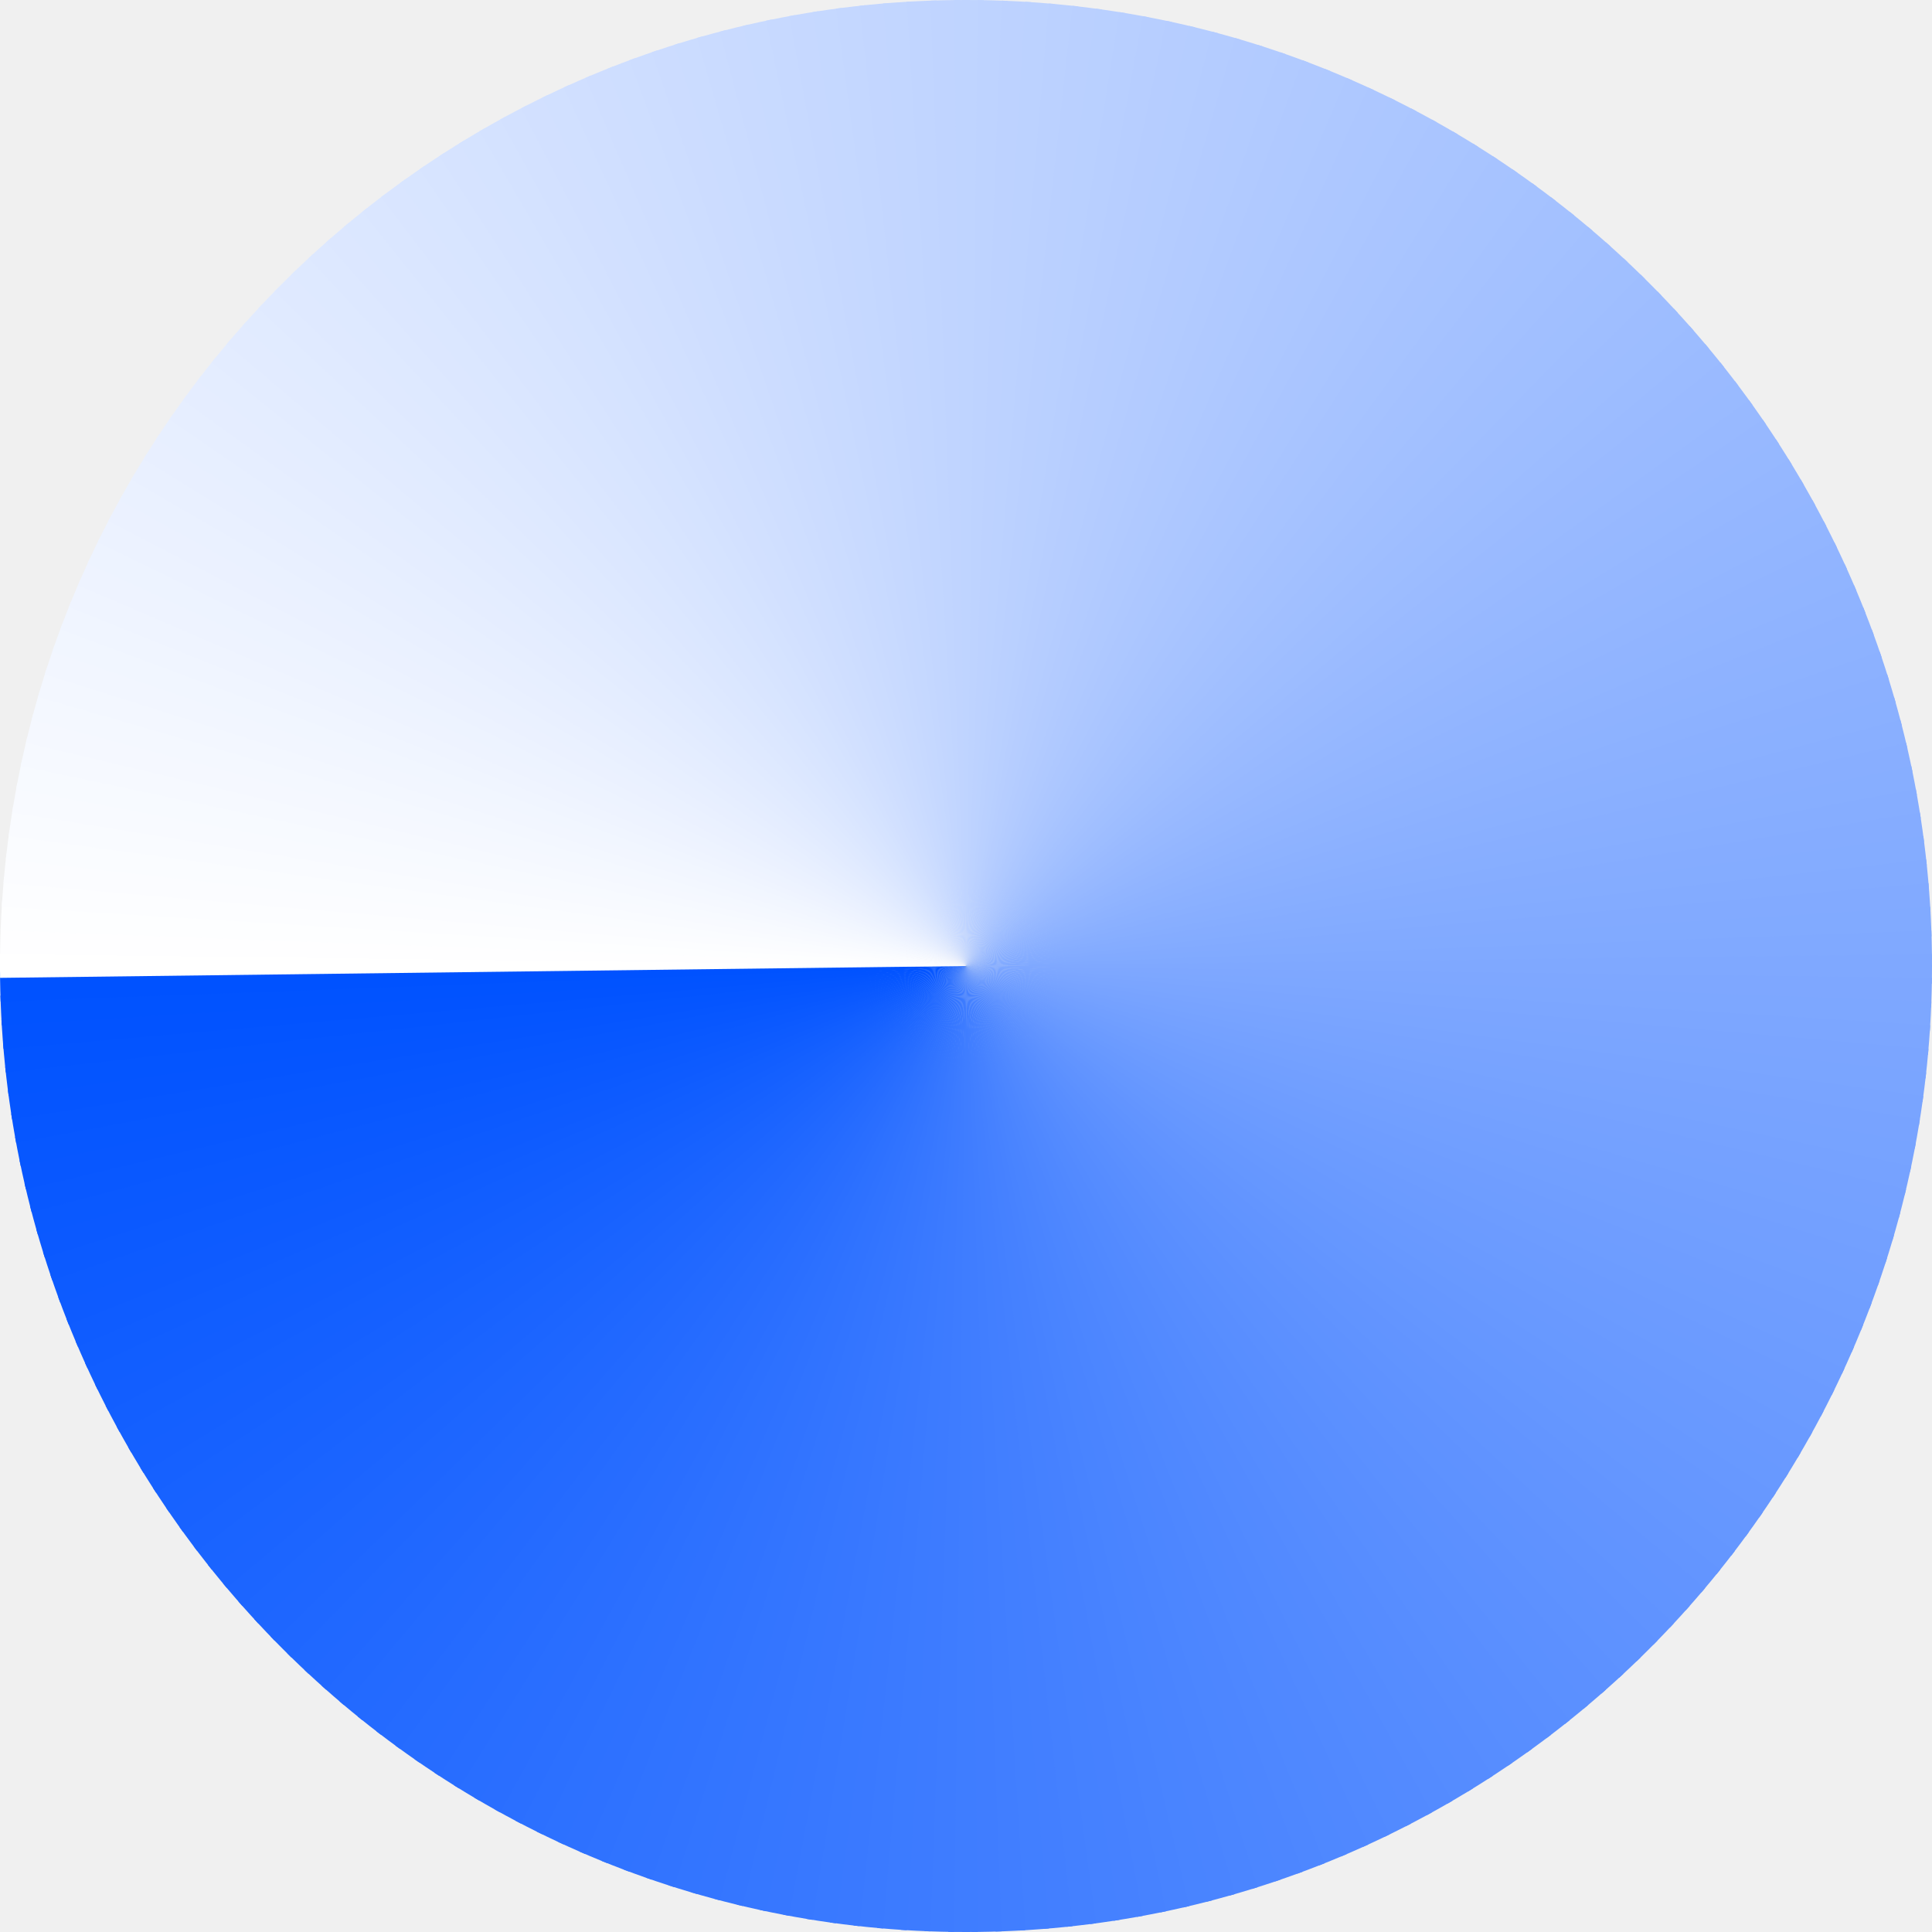
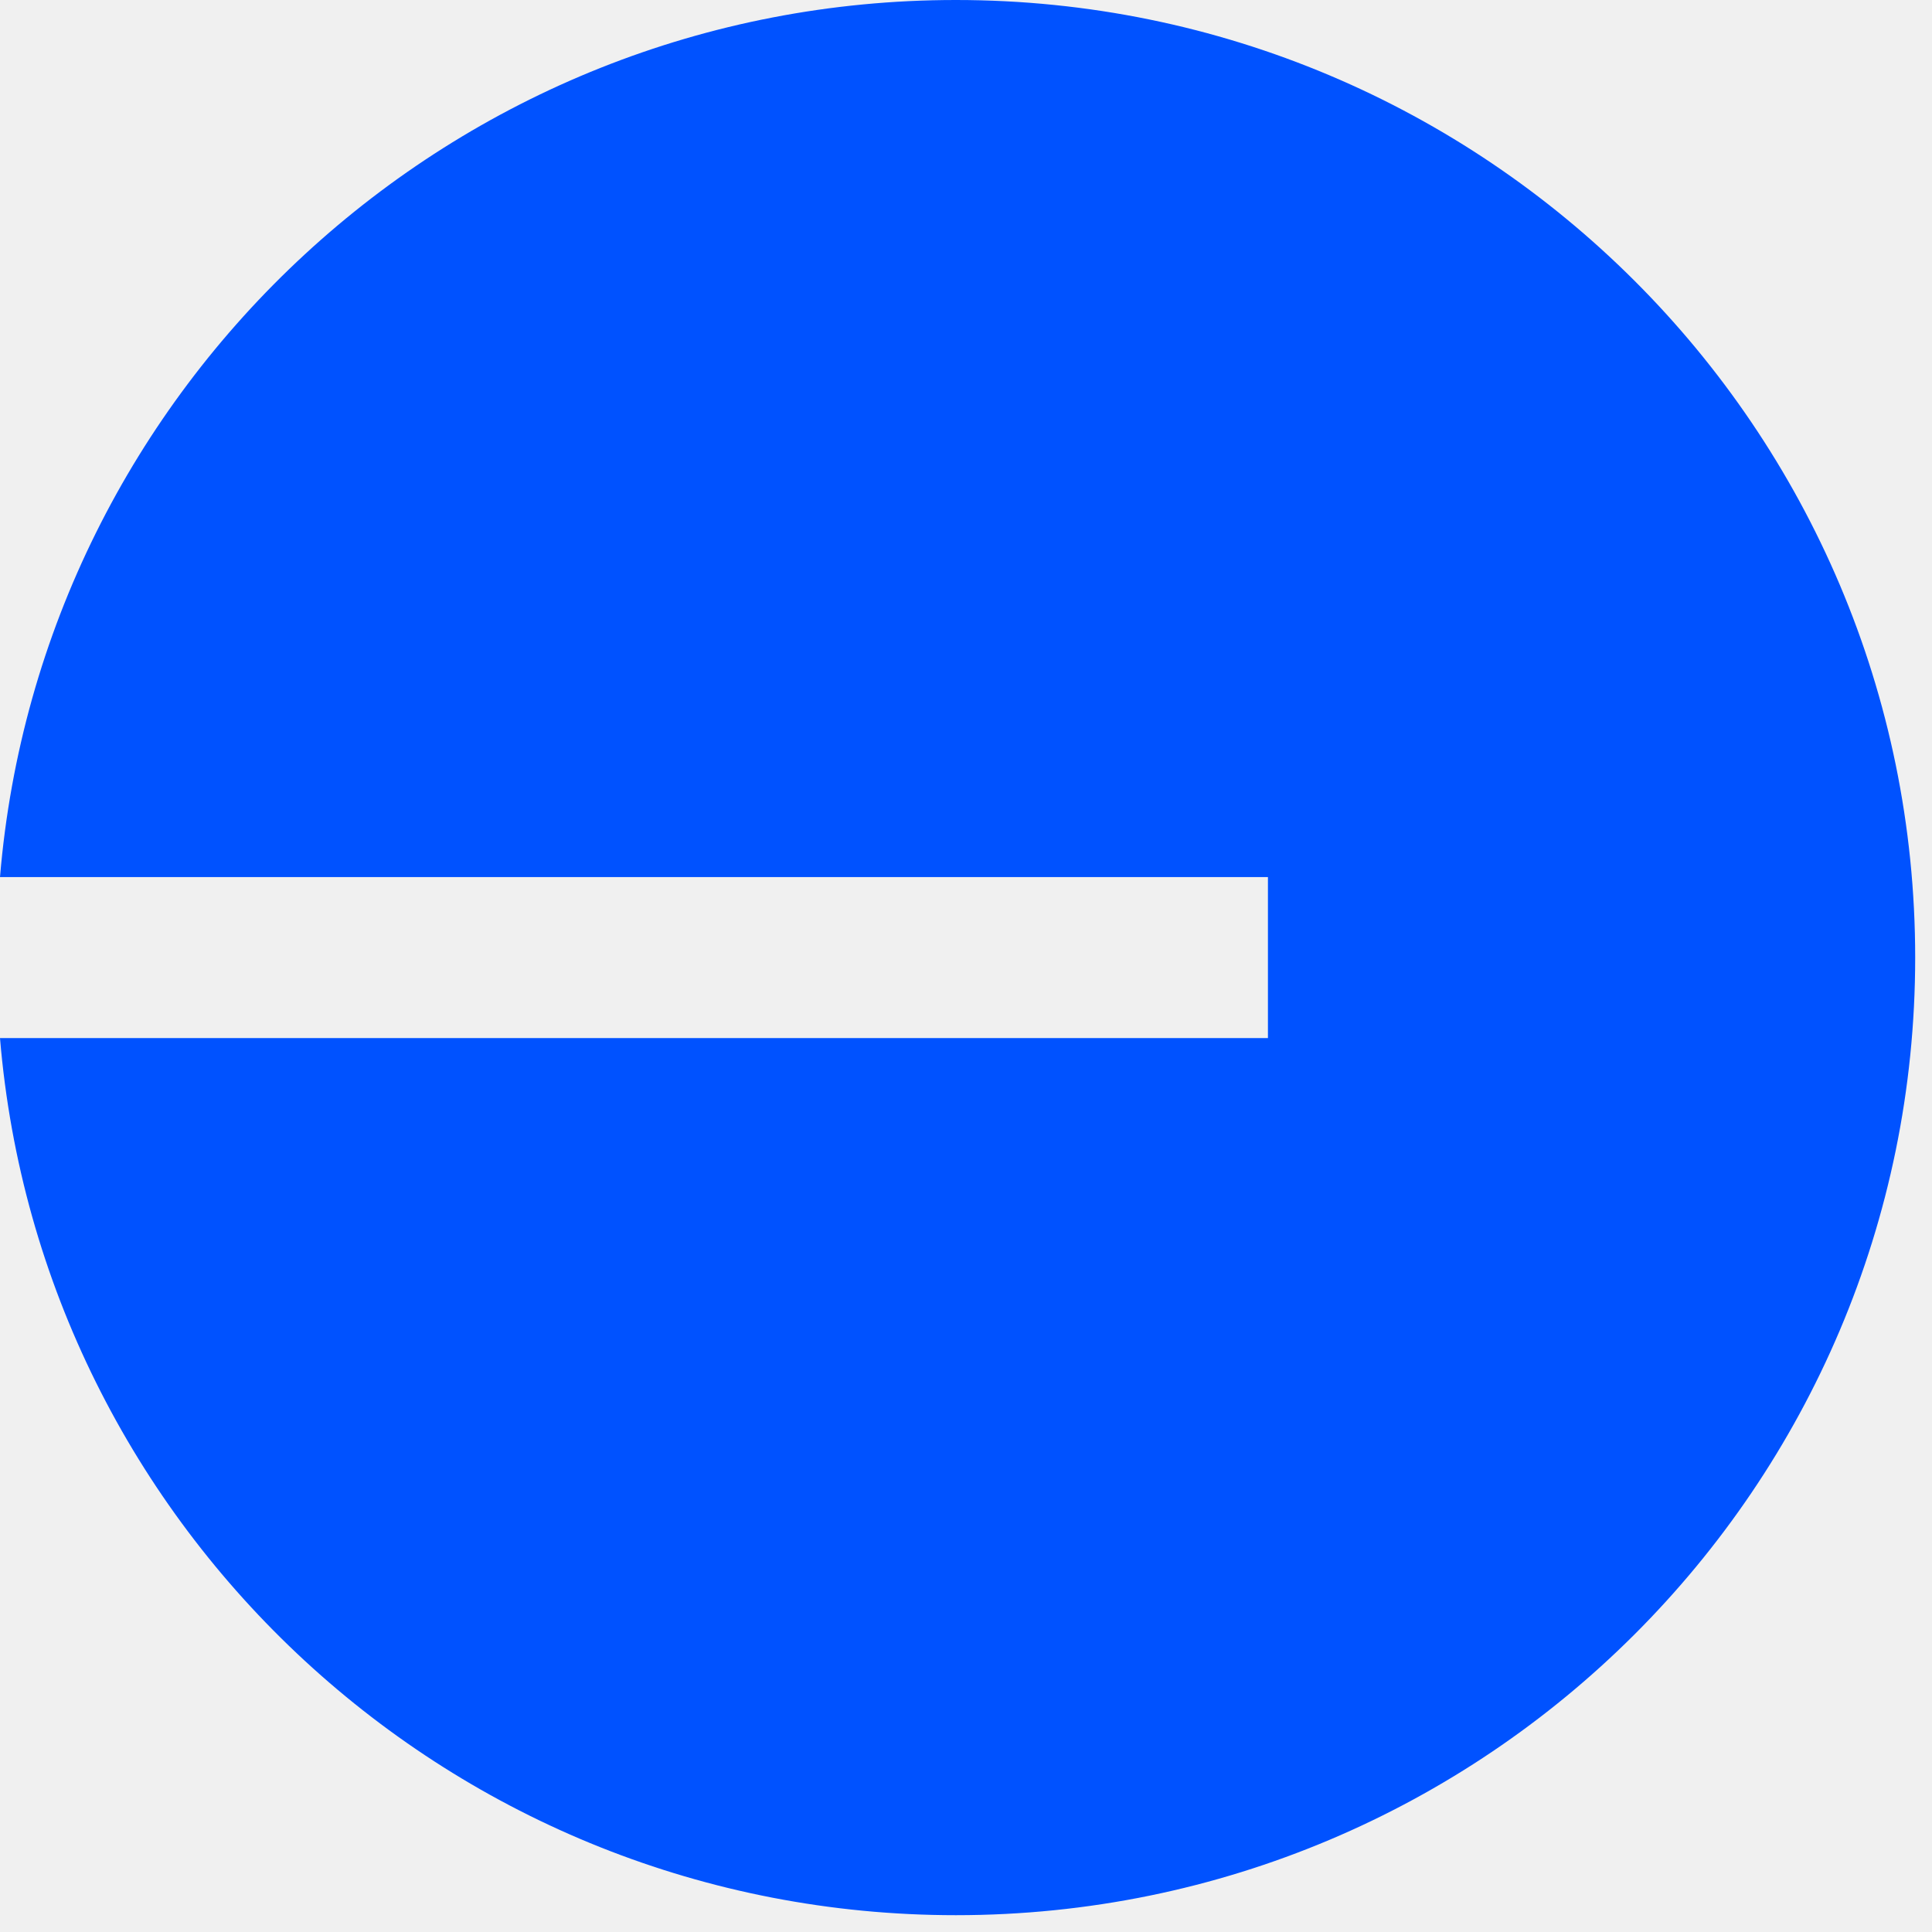
- <svg xmlns="http://www.w3.org/2000/svg" xmlns:xlink="http://www.w3.org/1999/xlink" version="1.1" id="Layer_1" x="0px" y="0px" viewBox="0 0 2500 2500" style="enable-background:new 0 0 2500 2500;" xml:space="preserve">
-   <style type="text/css">
- 	.st0{clip-path:url(#SVGID_00000165206057370772089280000013047202933105835397_);}
- 	.st1{fill-rule:evenodd;clip-rule:evenodd;fill:#FEFEFF;}
- 	.st2{fill-rule:evenodd;clip-rule:evenodd;fill:#FDFEFF;}
- 	.st3{fill-rule:evenodd;clip-rule:evenodd;fill:#FCFDFF;}
- 	.st4{fill-rule:evenodd;clip-rule:evenodd;fill:#FBFCFF;}
- 	.st5{fill-rule:evenodd;clip-rule:evenodd;fill:#FAFCFF;}
- 	.st6{fill-rule:evenodd;clip-rule:evenodd;fill:#F9FBFF;}
- 	.st7{fill-rule:evenodd;clip-rule:evenodd;fill:#F8FAFF;}
- 	.st8{fill-rule:evenodd;clip-rule:evenodd;fill:#F7FAFF;}
- 	.st9{fill-rule:evenodd;clip-rule:evenodd;fill:#F6F9FF;}
- 	.st10{fill-rule:evenodd;clip-rule:evenodd;fill:#F5F8FF;}
- 	.st11{fill-rule:evenodd;clip-rule:evenodd;fill:#F4F8FF;}
- 	.st12{fill-rule:evenodd;clip-rule:evenodd;fill:#F3F7FF;}
- 	.st13{fill-rule:evenodd;clip-rule:evenodd;fill:#F2F6FF;}
- 	.st14{fill-rule:evenodd;clip-rule:evenodd;fill:#F1F6FF;}
- 	.st15{fill-rule:evenodd;clip-rule:evenodd;fill:#F0F5FF;}
- 	.st16{fill-rule:evenodd;clip-rule:evenodd;fill:#EFF4FF;}
- 	.st17{fill-rule:evenodd;clip-rule:evenodd;fill:#EEF3FF;}
- 	.st18{fill-rule:evenodd;clip-rule:evenodd;fill:#EDF3FF;}
- 	.st19{fill-rule:evenodd;clip-rule:evenodd;fill:#ECF2FF;}
- 	.st20{fill-rule:evenodd;clip-rule:evenodd;fill:#EBF1FF;}
- 	.st21{fill-rule:evenodd;clip-rule:evenodd;fill:#EAF1FF;}
- 	.st22{fill-rule:evenodd;clip-rule:evenodd;fill:#E9F0FF;}
- 	.st23{fill-rule:evenodd;clip-rule:evenodd;fill:#E8EFFF;}
- 	.st24{fill-rule:evenodd;clip-rule:evenodd;fill:#E7EFFF;}
- 	.st25{fill-rule:evenodd;clip-rule:evenodd;fill:#E6EEFF;}
- 	.st26{fill-rule:evenodd;clip-rule:evenodd;fill:#E5EDFF;}
- 	.st27{fill-rule:evenodd;clip-rule:evenodd;fill:#E4EDFF;}
- 	.st28{fill-rule:evenodd;clip-rule:evenodd;fill:#E3ECFF;}
- 	.st29{fill-rule:evenodd;clip-rule:evenodd;fill:#E2EBFF;}
- 	.st30{fill-rule:evenodd;clip-rule:evenodd;fill:#E1EBFF;}
- 	.st31{fill-rule:evenodd;clip-rule:evenodd;fill:#E0EAFF;}
- 	.st32{fill-rule:evenodd;clip-rule:evenodd;fill:#DFE9FF;}
- 	.st33{fill-rule:evenodd;clip-rule:evenodd;fill:#DEE9FF;}
- 	.st34{fill-rule:evenodd;clip-rule:evenodd;fill:#DDE8FF;}
- 	.st35{fill-rule:evenodd;clip-rule:evenodd;fill:#DCE7FF;}
- 	.st36{fill-rule:evenodd;clip-rule:evenodd;fill:#DBE7FF;}
- 	.st37{fill-rule:evenodd;clip-rule:evenodd;fill:#DAE6FF;}
- 	.st38{fill-rule:evenodd;clip-rule:evenodd;fill:#D9E5FF;}
- 	.st39{fill-rule:evenodd;clip-rule:evenodd;fill:#D8E5FF;}
- 	.st40{fill-rule:evenodd;clip-rule:evenodd;fill:#D7E4FF;}
- 	.st41{fill-rule:evenodd;clip-rule:evenodd;fill:#D6E3FF;}
- 	.st42{fill-rule:evenodd;clip-rule:evenodd;fill:#D5E3FF;}
- 	.st43{fill-rule:evenodd;clip-rule:evenodd;fill:#D4E2FF;}
- 	.st44{fill-rule:evenodd;clip-rule:evenodd;fill:#D3E1FF;}
- 	.st45{fill-rule:evenodd;clip-rule:evenodd;fill:#D2E0FF;}
- 	.st46{fill-rule:evenodd;clip-rule:evenodd;fill:#D1E0FF;}
- 	.st47{fill-rule:evenodd;clip-rule:evenodd;fill:#D0DFFF;}
- 	.st48{fill-rule:evenodd;clip-rule:evenodd;fill:#CFDEFF;}
- 	.st49{fill-rule:evenodd;clip-rule:evenodd;fill:#CEDEFF;}
- 	.st50{fill-rule:evenodd;clip-rule:evenodd;fill:#CDDDFF;}
- 	.st51{fill-rule:evenodd;clip-rule:evenodd;fill:#CCDCFF;}
- 	.st52{fill-rule:evenodd;clip-rule:evenodd;fill:#CBDCFF;}
- 	.st53{fill-rule:evenodd;clip-rule:evenodd;fill:#CADBFF;}
- 	.st54{fill-rule:evenodd;clip-rule:evenodd;fill:#C9DAFF;}
- 	.st55{fill-rule:evenodd;clip-rule:evenodd;fill:#C8DAFF;}
- 	.st56{fill-rule:evenodd;clip-rule:evenodd;fill:#C7D9FF;}
- 	.st57{fill-rule:evenodd;clip-rule:evenodd;fill:#C6D8FF;}
- 	.st58{fill-rule:evenodd;clip-rule:evenodd;fill:#C5D8FF;}
- 	.st59{fill-rule:evenodd;clip-rule:evenodd;fill:#C4D7FF;}
- 	.st60{fill-rule:evenodd;clip-rule:evenodd;fill:#C3D6FF;}
- 	.st61{fill-rule:evenodd;clip-rule:evenodd;fill:#C2D6FF;}
- 	.st62{fill-rule:evenodd;clip-rule:evenodd;fill:#C1D5FF;}
- 	.st63{fill-rule:evenodd;clip-rule:evenodd;fill:#C0D4FF;}
- 	.st64{fill-rule:evenodd;clip-rule:evenodd;fill:#BFD4FF;}
- 	.st65{fill-rule:evenodd;clip-rule:evenodd;fill:#BED3FF;}
- 	.st66{fill-rule:evenodd;clip-rule:evenodd;fill:#BDD2FF;}
- 	.st67{fill-rule:evenodd;clip-rule:evenodd;fill:#BCD2FF;}
- 	.st68{fill-rule:evenodd;clip-rule:evenodd;fill:#BBD1FF;}
- 	.st69{fill-rule:evenodd;clip-rule:evenodd;fill:#BAD0FF;}
- 	.st70{fill-rule:evenodd;clip-rule:evenodd;fill:#B9D0FF;}
- 	.st71{fill-rule:evenodd;clip-rule:evenodd;fill:#B8CFFF;}
- 	.st72{fill-rule:evenodd;clip-rule:evenodd;fill:#B7CEFF;}
- 	.st73{fill-rule:evenodd;clip-rule:evenodd;fill:#B6CDFF;}
- 	.st74{fill-rule:evenodd;clip-rule:evenodd;fill:#B5CDFF;}
- 	.st75{fill-rule:evenodd;clip-rule:evenodd;fill:#B4CCFF;}
- 	.st76{fill-rule:evenodd;clip-rule:evenodd;fill:#B3CBFF;}
- 	.st77{fill-rule:evenodd;clip-rule:evenodd;fill:#B2CBFF;}
- 	.st78{fill-rule:evenodd;clip-rule:evenodd;fill:#B1CAFF;}
- 	.st79{fill-rule:evenodd;clip-rule:evenodd;fill:#B0C9FF;}
- 	.st80{fill-rule:evenodd;clip-rule:evenodd;fill:#AFC9FF;}
- 	.st81{fill-rule:evenodd;clip-rule:evenodd;fill:#AEC8FF;}
- 	.st82{fill-rule:evenodd;clip-rule:evenodd;fill:#ADC7FF;}
- 	.st83{fill-rule:evenodd;clip-rule:evenodd;fill:#ACC7FF;}
- 	.st84{fill-rule:evenodd;clip-rule:evenodd;fill:#ABC6FF;}
- 	.st85{fill-rule:evenodd;clip-rule:evenodd;fill:#AAC5FF;}
- 	.st86{fill-rule:evenodd;clip-rule:evenodd;fill:#A9C5FF;}
- 	.st87{fill-rule:evenodd;clip-rule:evenodd;fill:#A8C4FF;}
- 	.st88{fill-rule:evenodd;clip-rule:evenodd;fill:#A7C3FF;}
- 	.st89{fill-rule:evenodd;clip-rule:evenodd;fill:#A6C3FF;}
- 	.st90{fill-rule:evenodd;clip-rule:evenodd;fill:#A5C2FF;}
- 	.st91{fill-rule:evenodd;clip-rule:evenodd;fill:#A4C1FF;}
- 	.st92{fill-rule:evenodd;clip-rule:evenodd;fill:#A3C1FF;}
- 	.st93{fill-rule:evenodd;clip-rule:evenodd;fill:#A2C0FF;}
- 	.st94{fill-rule:evenodd;clip-rule:evenodd;fill:#A1BFFF;}
- 	.st95{fill-rule:evenodd;clip-rule:evenodd;fill:#A0BFFF;}
- 	.st96{fill-rule:evenodd;clip-rule:evenodd;fill:#9FBEFF;}
- 	.st97{fill-rule:evenodd;clip-rule:evenodd;fill:#9EBDFF;}
- 	.st98{fill-rule:evenodd;clip-rule:evenodd;fill:#9DBDFF;}
- 	.st99{fill-rule:evenodd;clip-rule:evenodd;fill:#9CBCFF;}
- 	.st100{fill-rule:evenodd;clip-rule:evenodd;fill:#9BBBFF;}
- 	.st101{fill-rule:evenodd;clip-rule:evenodd;fill:#9ABAFF;}
- 	.st102{fill-rule:evenodd;clip-rule:evenodd;fill:#99BAFF;}
- 	.st103{fill-rule:evenodd;clip-rule:evenodd;fill:#98B9FF;}
- 	.st104{fill-rule:evenodd;clip-rule:evenodd;fill:#97B8FF;}
- 	.st105{fill-rule:evenodd;clip-rule:evenodd;fill:#96B8FF;}
- 	.st106{fill-rule:evenodd;clip-rule:evenodd;fill:#95B7FF;}
- 	.st107{fill-rule:evenodd;clip-rule:evenodd;fill:#94B6FF;}
- 	.st108{fill-rule:evenodd;clip-rule:evenodd;fill:#93B6FF;}
- 	.st109{fill-rule:evenodd;clip-rule:evenodd;fill:#92B5FF;}
- 	.st110{fill-rule:evenodd;clip-rule:evenodd;fill:#91B4FF;}
- 	.st111{fill-rule:evenodd;clip-rule:evenodd;fill:#90B4FF;}
- 	.st112{fill-rule:evenodd;clip-rule:evenodd;fill:#8FB3FF;}
- 	.st113{fill-rule:evenodd;clip-rule:evenodd;fill:#8EB2FF;}
- 	.st114{fill-rule:evenodd;clip-rule:evenodd;fill:#8DB2FF;}
- 	.st115{fill-rule:evenodd;clip-rule:evenodd;fill:#8CB1FF;}
- 	.st116{fill-rule:evenodd;clip-rule:evenodd;fill:#8BB0FF;}
- 	.st117{fill-rule:evenodd;clip-rule:evenodd;fill:#8AB0FF;}
- 	.st118{fill-rule:evenodd;clip-rule:evenodd;fill:#89AFFF;}
- 	.st119{fill-rule:evenodd;clip-rule:evenodd;fill:#88AEFF;}
- 	.st120{fill-rule:evenodd;clip-rule:evenodd;fill:#87AEFF;}
- 	.st121{fill-rule:evenodd;clip-rule:evenodd;fill:#86ADFF;}
- 	.st122{fill-rule:evenodd;clip-rule:evenodd;fill:#85ACFF;}
- 	.st123{fill-rule:evenodd;clip-rule:evenodd;fill:#84ACFF;}
- 	.st124{fill-rule:evenodd;clip-rule:evenodd;fill:#83ABFF;}
- 	.st125{fill-rule:evenodd;clip-rule:evenodd;fill:#82AAFF;}
- 	.st126{fill-rule:evenodd;clip-rule:evenodd;fill:#81AAFF;}
- 	.st127{fill-rule:evenodd;clip-rule:evenodd;fill:#80A9FF;}
- 	.st128{fill-rule:evenodd;clip-rule:evenodd;fill:#7FA8FF;}
- 	.st129{fill-rule:evenodd;clip-rule:evenodd;fill:#7EA7FF;}
- 	.st130{fill-rule:evenodd;clip-rule:evenodd;fill:#7DA7FF;}
- 	.st131{fill-rule:evenodd;clip-rule:evenodd;fill:#7CA6FF;}
- 	.st132{fill-rule:evenodd;clip-rule:evenodd;fill:#7BA5FF;}
- 	.st133{fill-rule:evenodd;clip-rule:evenodd;fill:#7AA5FF;}
- 	.st134{fill-rule:evenodd;clip-rule:evenodd;fill:#79A4FF;}
- 	.st135{fill-rule:evenodd;clip-rule:evenodd;fill:#78A3FF;}
- 	.st136{fill-rule:evenodd;clip-rule:evenodd;fill:#77A3FF;}
- 	.st137{fill-rule:evenodd;clip-rule:evenodd;fill:#76A2FF;}
- 	.st138{fill-rule:evenodd;clip-rule:evenodd;fill:#75A1FF;}
- 	.st139{fill-rule:evenodd;clip-rule:evenodd;fill:#74A1FF;}
- 	.st140{fill-rule:evenodd;clip-rule:evenodd;fill:#73A0FF;}
- 	.st141{fill-rule:evenodd;clip-rule:evenodd;fill:#729FFF;}
- 	.st142{fill-rule:evenodd;clip-rule:evenodd;fill:#719FFF;}
- 	.st143{fill-rule:evenodd;clip-rule:evenodd;fill:#709EFF;}
- 	.st144{fill-rule:evenodd;clip-rule:evenodd;fill:#6F9DFF;}
- 	.st145{fill-rule:evenodd;clip-rule:evenodd;fill:#6E9DFF;}
- 	.st146{fill-rule:evenodd;clip-rule:evenodd;fill:#6D9CFF;}
- 	.st147{fill-rule:evenodd;clip-rule:evenodd;fill:#6C9BFF;}
- 	.st148{fill-rule:evenodd;clip-rule:evenodd;fill:#6B9BFF;}
- 	.st149{fill-rule:evenodd;clip-rule:evenodd;fill:#6A9AFF;}
- 	.st150{fill-rule:evenodd;clip-rule:evenodd;fill:#6999FF;}
- 	.st151{fill-rule:evenodd;clip-rule:evenodd;fill:#6899FF;}
- 	.st152{fill-rule:evenodd;clip-rule:evenodd;fill:#6798FF;}
- 	.st153{fill-rule:evenodd;clip-rule:evenodd;fill:#6697FF;}
- 	.st154{fill-rule:evenodd;clip-rule:evenodd;fill:#6597FF;}
- 	.st155{fill-rule:evenodd;clip-rule:evenodd;fill:#6496FF;}
- 	.st156{fill-rule:evenodd;clip-rule:evenodd;fill:#6395FF;}
- 	.st157{fill-rule:evenodd;clip-rule:evenodd;fill:#6294FF;}
- 	.st158{fill-rule:evenodd;clip-rule:evenodd;fill:#6194FF;}
- 	.st159{fill-rule:evenodd;clip-rule:evenodd;fill:#6093FF;}
- 	.st160{fill-rule:evenodd;clip-rule:evenodd;fill:#5F92FF;}
- 	.st161{fill-rule:evenodd;clip-rule:evenodd;fill:#5E92FF;}
- 	.st162{fill-rule:evenodd;clip-rule:evenodd;fill:#5D91FF;}
- 	.st163{fill-rule:evenodd;clip-rule:evenodd;fill:#5C90FF;}
- 	.st164{fill-rule:evenodd;clip-rule:evenodd;fill:#5B90FF;}
- 	.st165{fill-rule:evenodd;clip-rule:evenodd;fill:#5A8FFF;}
- 	.st166{fill-rule:evenodd;clip-rule:evenodd;fill:#598EFF;}
- 	.st167{fill-rule:evenodd;clip-rule:evenodd;fill:#588EFF;}
- 	.st168{fill-rule:evenodd;clip-rule:evenodd;fill:#578DFF;}
- 	.st169{fill-rule:evenodd;clip-rule:evenodd;fill:#568CFF;}
- 	.st170{fill-rule:evenodd;clip-rule:evenodd;fill:#558CFF;}
- 	.st171{fill-rule:evenodd;clip-rule:evenodd;fill:#548BFF;}
- 	.st172{fill-rule:evenodd;clip-rule:evenodd;fill:#538AFF;}
- 	.st173{fill-rule:evenodd;clip-rule:evenodd;fill:#528AFF;}
- 	.st174{fill-rule:evenodd;clip-rule:evenodd;fill:#5189FF;}
- 	.st175{fill-rule:evenodd;clip-rule:evenodd;fill:#5088FF;}
- 	.st176{fill-rule:evenodd;clip-rule:evenodd;fill:#4F88FF;}
- 	.st177{fill-rule:evenodd;clip-rule:evenodd;fill:#4E87FF;}
- 	.st178{fill-rule:evenodd;clip-rule:evenodd;fill:#4D86FF;}
- 	.st179{fill-rule:evenodd;clip-rule:evenodd;fill:#4C86FF;}
- 	.st180{fill-rule:evenodd;clip-rule:evenodd;fill:#4B85FF;}
- 	.st181{fill-rule:evenodd;clip-rule:evenodd;fill:#4A84FF;}
- 	.st182{fill-rule:evenodd;clip-rule:evenodd;fill:#4984FF;}
- 	.st183{fill-rule:evenodd;clip-rule:evenodd;fill:#4883FF;}
- 	.st184{fill-rule:evenodd;clip-rule:evenodd;fill:#4782FF;}
- 	.st185{fill-rule:evenodd;clip-rule:evenodd;fill:#4681FF;}
- 	.st186{fill-rule:evenodd;clip-rule:evenodd;fill:#4581FF;}
- 	.st187{fill-rule:evenodd;clip-rule:evenodd;fill:#4480FF;}
- 	.st188{fill-rule:evenodd;clip-rule:evenodd;fill:#437FFF;}
- 	.st189{fill-rule:evenodd;clip-rule:evenodd;fill:#427FFF;}
- 	.st190{fill-rule:evenodd;clip-rule:evenodd;fill:#417EFF;}
- 	.st191{fill-rule:evenodd;clip-rule:evenodd;fill:#407DFF;}
- 	.st192{fill-rule:evenodd;clip-rule:evenodd;fill:#3F7DFF;}
- 	.st193{fill-rule:evenodd;clip-rule:evenodd;fill:#3E7CFF;}
- 	.st194{fill-rule:evenodd;clip-rule:evenodd;fill:#3D7BFF;}
- 	.st195{fill-rule:evenodd;clip-rule:evenodd;fill:#3C7BFF;}
- 	.st196{fill-rule:evenodd;clip-rule:evenodd;fill:#3B7AFF;}
- 	.st197{fill-rule:evenodd;clip-rule:evenodd;fill:#3A79FF;}
- 	.st198{fill-rule:evenodd;clip-rule:evenodd;fill:#3979FF;}
- 	.st199{fill-rule:evenodd;clip-rule:evenodd;fill:#3878FF;}
- 	.st200{fill-rule:evenodd;clip-rule:evenodd;fill:#3777FF;}
- 	.st201{fill-rule:evenodd;clip-rule:evenodd;fill:#3677FF;}
- 	.st202{fill-rule:evenodd;clip-rule:evenodd;fill:#3576FF;}
- 	.st203{fill-rule:evenodd;clip-rule:evenodd;fill:#3475FF;}
- 	.st204{fill-rule:evenodd;clip-rule:evenodd;fill:#3375FF;}
- 	.st205{fill-rule:evenodd;clip-rule:evenodd;fill:#3274FF;}
- 	.st206{fill-rule:evenodd;clip-rule:evenodd;fill:#3173FF;}
- 	.st207{fill-rule:evenodd;clip-rule:evenodd;fill:#3073FF;}
- 	.st208{fill-rule:evenodd;clip-rule:evenodd;fill:#2F72FF;}
- 	.st209{fill-rule:evenodd;clip-rule:evenodd;fill:#2E71FF;}
- 	.st210{fill-rule:evenodd;clip-rule:evenodd;fill:#2D71FF;}
- 	.st211{fill-rule:evenodd;clip-rule:evenodd;fill:#2C70FF;}
- 	.st212{fill-rule:evenodd;clip-rule:evenodd;fill:#2B6FFF;}
- 	.st213{fill-rule:evenodd;clip-rule:evenodd;fill:#2A6EFF;}
- 	.st214{fill-rule:evenodd;clip-rule:evenodd;fill:#296EFF;}
- 	.st215{fill-rule:evenodd;clip-rule:evenodd;fill:#286DFF;}
- 	.st216{fill-rule:evenodd;clip-rule:evenodd;fill:#276CFF;}
- 	.st217{fill-rule:evenodd;clip-rule:evenodd;fill:#266CFF;}
- 	.st218{fill-rule:evenodd;clip-rule:evenodd;fill:#256BFF;}
- 	.st219{fill-rule:evenodd;clip-rule:evenodd;fill:#246AFF;}
- 	.st220{fill-rule:evenodd;clip-rule:evenodd;fill:#236AFF;}
- 	.st221{fill-rule:evenodd;clip-rule:evenodd;fill:#2269FF;}
- 	.st222{fill-rule:evenodd;clip-rule:evenodd;fill:#2168FF;}
- 	.st223{fill-rule:evenodd;clip-rule:evenodd;fill:#2068FF;}
- 	.st224{fill-rule:evenodd;clip-rule:evenodd;fill:#1F67FF;}
- 	.st225{fill-rule:evenodd;clip-rule:evenodd;fill:#1E66FF;}
- 	.st226{fill-rule:evenodd;clip-rule:evenodd;fill:#1D66FF;}
- 	.st227{fill-rule:evenodd;clip-rule:evenodd;fill:#1C65FF;}
- 	.st228{fill-rule:evenodd;clip-rule:evenodd;fill:#1B64FF;}
- 	.st229{fill-rule:evenodd;clip-rule:evenodd;fill:#1A64FF;}
- 	.st230{fill-rule:evenodd;clip-rule:evenodd;fill:#1963FF;}
- 	.st231{fill-rule:evenodd;clip-rule:evenodd;fill:#1862FF;}
- 	.st232{fill-rule:evenodd;clip-rule:evenodd;fill:#1762FF;}
- 	.st233{fill-rule:evenodd;clip-rule:evenodd;fill:#1661FF;}
- 	.st234{fill-rule:evenodd;clip-rule:evenodd;fill:#1560FF;}
- 	.st235{fill-rule:evenodd;clip-rule:evenodd;fill:#1460FF;}
- 	.st236{fill-rule:evenodd;clip-rule:evenodd;fill:#135FFF;}
- 	.st237{fill-rule:evenodd;clip-rule:evenodd;fill:#125EFF;}
- 	.st238{fill-rule:evenodd;clip-rule:evenodd;fill:#115EFF;}
- 	.st239{fill-rule:evenodd;clip-rule:evenodd;fill:#105DFF;}
- 	.st240{fill-rule:evenodd;clip-rule:evenodd;fill:#0F5CFF;}
- 	.st241{fill-rule:evenodd;clip-rule:evenodd;fill:#0E5BFF;}
- 	.st242{fill-rule:evenodd;clip-rule:evenodd;fill:#0D5BFF;}
- 	.st243{fill-rule:evenodd;clip-rule:evenodd;fill:#0C5AFF;}
- 	.st244{fill-rule:evenodd;clip-rule:evenodd;fill:#0B59FF;}
- 	.st245{fill-rule:evenodd;clip-rule:evenodd;fill:#0A59FF;}
- 	.st246{fill-rule:evenodd;clip-rule:evenodd;fill:#0958FF;}
- 	.st247{fill-rule:evenodd;clip-rule:evenodd;fill:#0857FF;}
- 	.st248{fill-rule:evenodd;clip-rule:evenodd;fill:#0757FF;}
- 	.st249{fill-rule:evenodd;clip-rule:evenodd;fill:#0656FF;}
- 	.st250{fill-rule:evenodd;clip-rule:evenodd;fill:#0555FF;}
- 	.st251{fill-rule:evenodd;clip-rule:evenodd;fill:#0455FF;}
- 	.st252{fill-rule:evenodd;clip-rule:evenodd;fill:#0354FF;}
- 	.st253{fill-rule:evenodd;clip-rule:evenodd;fill:#0253FF;}
- 	.st254{fill-rule:evenodd;clip-rule:evenodd;fill:#0153FF;}
- 	.st255{fill-rule:evenodd;clip-rule:evenodd;fill:#0052FF;}
- 	.st256{fill-rule:evenodd;clip-rule:evenodd;fill:#FFFFFF;}
- </style>
-   <g id="Layer_x0020_1">
-     <g>
-       <g>
-         <defs>
-           <path id="SVGID_1_" d="M1250,2500C559.6,2500,0,1940.4,0,1250C0,559.6,559.6,0,1250,0c690.4,0,1250,559.6,1250,1250      C2500,1940.4,1940.4,2500,1250,2500z" />
-         </defs>
-         <clipPath id="SVGID_00000137130877621503601290000017679510272143242652_">
-           <use xlink:href="#SVGID_1_" style="overflow:visible;" />
-         </clipPath>
-         <g style="clip-path:url(#SVGID_00000137130877621503601290000017679510272143242652_);">
-           <polygon class="st1" points="1250,1250 -518,1239.1 -516.4,1174.1     " />
-           <polygon id="_1" class="st2" points="1250,1250 -516.7,1184.9 -514,1130.7     " />
-           <polygon id="_2" class="st3" points="1250,1250 -514.6,1141.6 -510.6,1087.5     " />
-           <polygon id="_3" class="st4" points="1250,1250 -511.4,1098.3 -506.1,1044.3     " />
-           <polygon id="_4" class="st5" points="1250,1250 -507.1,1055.1 -500.5,1001.3     " />
-           <polygon id="_5" class="st6" points="1250,1250 -501.8,1012.1 -493.9,958.4     " />
-           <polygon id="_6" class="st7" points="1250,1250 -495.4,969.1 -486.2,915.7     " />
-           <polygon id="_7" class="st8" points="1250,1250 -488,926.4 -477.5,873.2     " />
-           <polygon id="_8" class="st9" points="1250,1250 -479.6,883.9 -467.7,830.9     " />
-           <polygon id="_9" class="st10" points="1250,1250 -470.1,841.5 -456.9,788.9     " />
-           <polygon id="_10" class="st11" points="1250,1250 -459.5,799.4 -445.1,747.1     " />
-           <polygon id="_11" class="st12" points="1250,1250 -448,757.6 -432.2,705.7     " />
-           <polygon id="_12" class="st13" points="1250,1250 -435.4,716.1 -418.3,664.6     " />
-           <polygon id="_13" class="st14" points="1250,1250 -421.8,674.9 -403.5,623.8     " />
-           <polygon id="_14" class="st15" points="1250,1250 -407.1,634 -387.6,583.4     " />
-           <polygon id="_15" class="st16" points="1250,1250 -391.5,593.5 -370.8,543.4     " />
-           <polygon id="_16" class="st17" points="1250,1250 -374.9,553.4 -352.9,503.9     " />
-           <polygon id="_17" class="st18" points="1250,1250 -357.3,513.8 -334.1,464.8     " />
-           <polygon id="_18" class="st19" points="1250,1250 -338.8,474.6 -314.4,426.1     " />
-           <polygon id="_19" class="st20" points="1250,1250 -319.3,435.8 -293.7,388     " />
-           <polygon id="_20" class="st21" points="1250,1250 -298.8,397.6 -272.1,350.3     " />
-           <polygon id="_21" class="st22" points="1250,1250 -277.4,359.8 -249.5,313.3     " />
-           <polygon id="_22" class="st23" points="1250,1250 -255.1,322.6 -226.1,276.7     " />
-           <polygon id="_23" class="st24" points="1250,1250 -231.9,285.9 -201.7,240.8     " />
-           <polygon id="_24" class="st25" points="1250,1250 -207.8,249.8 -176.6,205.5     " />
-           <polygon id="_25" class="st26" points="1250,1250 -182.8,214.4 -150.5,170.8     " />
-           <polygon id="_26" class="st27" points="1250,1250 -157,179.5 -123.6,136.7     " />
-           <polygon id="_27" class="st28" points="1250,1250 -130.3,145.3 -95.9,103.4     " />
-           <polygon id="_28" class="st29" points="1250,1250 -102.7,111.8 -67.3,70.7     " />
-           <polygon id="_29" class="st30" points="1250,1250 -74.4,78.9 -38,38.7     " />
-           <polygon id="_30" class="st31" points="1250,1250 -45.3,46.8 -7.9,7.5     " />
-           <polygon id="_31" class="st32" points="1250,1250 -15.4,15.4 23,-23     " />
-           <polygon id="_32" class="st33" points="1250,1250 15.4,-15.4 54.6,-52.7     " />
-           <polygon id="_33" class="st34" points="1250,1250 46.8,-45.3 87,-81.7     " />
-           <polygon id="_34" class="st35" points="1250,1250 78.9,-74.4 120,-109.8     " />
-           <polygon id="_35" class="st36" points="1250,1250 111.8,-102.7 153.7,-137.1     " />
-           <polygon id="_36" class="st37" points="1250,1250 145.3,-130.3 188.1,-163.6     " />
-           <polygon id="_37" class="st38" points="1250,1250 179.5,-157 223.1,-189.3     " />
-           <polygon id="_38" class="st39" points="1250,1250 214.4,-182.8 258.7,-214     " />
-           <polygon id="_39" class="st40" points="1250,1250 249.8,-207.8 294.9,-237.9     " />
-           <polygon id="_40" class="st41" points="1250,1250 285.9,-231.9 331.8,-260.9     " />
-           <polygon id="_41" class="st42" points="1250,1250 322.6,-255.1 369.1,-283     " />
-           <polygon id="_42" class="st43" points="1250,1250 359.8,-277.4 407,-304.1     " />
-           <polygon id="_43" class="st44" points="1250,1250 397.6,-298.8 445.4,-324.4     " />
-           <polygon id="_44" class="st45" points="1250,1250 435.8,-319.3 484.3,-343.6     " />
-           <polygon id="_45" class="st46" points="1250,1250 474.6,-338.8 523.6,-361.9     " />
-           <polygon id="_46" class="st47" points="1250,1250 513.8,-357.3 563.4,-379.3     " />
-           <polygon id="_47" class="st48" points="1250,1250 553.4,-374.9 603.6,-395.7     " />
-           <polygon id="_48" class="st49" points="1250,1250 593.5,-391.5 644.2,-411     " />
-           <polygon id="_49" class="st50" points="1250,1250 634,-407.1 685.1,-425.4     " />
-           <polygon id="_50" class="st51" points="1250,1250 674.9,-421.8 726.4,-438.7     " />
-           <polygon id="_51" class="st52" points="1250,1250 716.1,-435.4 768,-451.1     " />
-           <polygon id="_52" class="st53" points="1250,1250 757.6,-448 809.9,-462.4     " />
-           <polygon id="_53" class="st54" points="1250,1250 799.4,-459.5 852,-472.7     " />
-           <polygon id="_54" class="st55" points="1250,1250 841.5,-470.1 894.4,-481.9     " />
-           <polygon id="_55" class="st56" points="1250,1250 883.9,-479.6 937,-490.1     " />
-           <polygon id="_56" class="st57" points="1250,1250 926.4,-488 979.8,-497.3     " />
-           <polygon id="_57" class="st58" points="1250,1250 969.1,-495.4 1022.8,-503.4     " />
-           <polygon id="_58" class="st59" points="1250,1250 1012.1,-501.8 1065.9,-508.4     " />
-           <polygon id="_59" class="st60" points="1250,1250 1055.1,-507.1 1109.1,-512.4     " />
-           <polygon id="_60" class="st61" points="1250,1250 1098.3,-511.4 1152.4,-515.4     " />
-           <polygon id="_61" class="st62" points="1250,1250 1141.6,-514.6 1195.8,-517.2     " />
-           <polygon id="_62" class="st63" points="1250,1250 1184.9,-516.7 1239.1,-518     " />
-           <polygon id="_63" class="st64" points="1250,1250 1228.3,-517.8 1282.5,-517.8     " />
-           <polygon id="_64" class="st65" points="1250,1250 1271.7,-517.8 1325.9,-516.4     " />
-           <polygon id="_65" class="st66" points="1250,1250 1315.1,-516.7 1369.2,-514     " />
-           <polygon id="_66" class="st67" points="1250,1250 1358.4,-514.6 1412.5,-510.6     " />
-           <polygon id="_67" class="st68" points="1250,1250 1401.7,-511.4 1455.7,-506.1     " />
-           <polygon id="_68" class="st69" points="1250,1250 1444.8,-507.1 1498.7,-500.5     " />
-           <polygon id="_69" class="st70" points="1250,1250 1487.9,-501.8 1541.6,-493.9     " />
-           <polygon id="_70" class="st71" points="1250,1250 1530.8,-495.4 1584.3,-486.2     " />
-           <polygon id="_71" class="st72" points="1250,1250 1573.6,-488 1626.8,-477.5     " />
-           <polygon id="_72" class="st73" points="1250,1250 1616.1,-479.6 1669.1,-467.7     " />
-           <polygon id="_73" class="st74" points="1250,1250 1658.5,-470.1 1711.1,-456.9     " />
-           <polygon id="_74" class="st75" points="1250,1250 1700.6,-459.5 1752.8,-445.1     " />
-           <polygon id="_75" class="st76" points="1250,1250 1742.4,-448 1794.3,-432.2     " />
-           <polygon id="_76" class="st77" points="1250,1250 1783.9,-435.4 1835.4,-418.3     " />
-           <polygon id="_77" class="st78" points="1250,1250 1825.1,-421.8 1876.2,-403.5     " />
-           <polygon id="_78" class="st79" points="1250,1250 1866,-407.1 1916.6,-387.6     " />
-           <polygon id="_79" class="st80" points="1250,1250 1906.4,-391.5 1956.6,-370.8     " />
-           <polygon id="_80" class="st81" points="1250,1250 1946.5,-374.9 1996.1,-352.9     " />
-           <polygon id="_81" class="st82" points="1250,1250 1986.2,-357.3 2035.2,-334.1     " />
-           <polygon id="_82" class="st83" points="1250,1250 2025.4,-338.8 2073.9,-314.4     " />
-           <polygon id="_83" class="st84" points="1250,1250 2064.2,-319.3 2112,-293.7     " />
-           <polygon id="_84" class="st85" points="1250,1250 2102.4,-298.8 2149.7,-272.1     " />
-           <polygon id="_85" class="st86" points="1250,1250 2140.2,-277.4 2186.7,-249.5     " />
-           <polygon id="_86" class="st87" points="1250,1250 2177.4,-255.1 2223.2,-226.1     " />
-           <polygon id="_87" class="st88" points="1250,1250 2214.1,-231.9 2259.2,-201.7     " />
-           <polygon id="_88" class="st89" points="1250,1250 2250.2,-207.8 2294.5,-176.6     " />
-           <polygon id="_89" class="st90" points="1250,1250 2285.6,-182.8 2329.2,-150.5     " />
-           <polygon id="_90" class="st91" points="1250,1250 2320.5,-157 2363.2,-123.6     " />
-           <polygon id="_91" class="st92" points="1250,1250 2354.7,-130.3 2396.6,-95.9     " />
-           <polygon id="_92" class="st93" points="1250,1250 2388.2,-102.7 2429.3,-67.3     " />
-           <polygon id="_93" class="st94" points="1250,1250 2421.1,-74.4 2461.3,-38     " />
-           <polygon id="_94" class="st95" points="1250,1250 2453.2,-45.3 2492.5,-7.9     " />
-           <polygon id="_95" class="st96" points="1250,1250 2484.6,-15.4 2523,23     " />
-           <polygon id="_96" class="st97" points="1250,1250 2515.3,15.4 2552.7,54.6     " />
-           <polygon id="_97" class="st98" points="1250,1250 2545.3,46.8 2581.7,87     " />
-           <polygon id="_98" class="st99" points="1250,1250 2574.4,78.9 2609.8,120     " />
-           <polygon id="_99" class="st100" points="1250,1250 2602.7,111.8 2637.1,153.7     " />
-           <polygon id="_100" class="st101" points="1250,1250 2630.3,145.3 2663.6,188.1     " />
-           <polygon id="_101" class="st102" points="1250,1250 2657,179.5 2689.3,223.1     " />
-           <polygon id="_102" class="st103" points="1250,1250 2682.8,214.4 2714,258.7     " />
-           <polygon id="_103" class="st104" points="1250,1250 2707.8,249.8 2737.9,294.9     " />
-           <polygon id="_104" class="st105" points="1250,1250 2731.9,285.9 2760.9,331.8     " />
-           <polygon id="_105" class="st106" points="1250,1250 2755.1,322.6 2783,369.1     " />
-           <polygon id="_106" class="st107" points="1250,1250 2777.4,359.8 2804.1,407     " />
-           <polygon id="_107" class="st108" points="1250,1250 2798.8,397.6 2824.3,445.4     " />
-           <polygon id="_108" class="st109" points="1250,1250 2819.2,435.8 2843.6,484.3     " />
-           <polygon id="_109" class="st110" points="1250,1250 2838.8,474.6 2861.9,523.6     " />
-           <polygon id="_110" class="st111" points="1250,1250 2857.3,513.8 2879.3,563.4     " />
-           <polygon id="_111" class="st112" points="1250,1250 2874.9,553.4 2895.6,603.6     " />
-           <polygon id="_112" class="st113" points="1250,1250 2891.5,593.5 2911,644.2     " />
-           <polygon id="_113" class="st114" points="1250,1250 2907.1,634 2925.4,685.1     " />
-           <polygon id="_114" class="st115" points="1250,1250 2921.7,674.9 2938.7,726.4     " />
-           <polygon id="_115" class="st116" points="1250,1250 2935.3,716.1 2951.1,768     " />
-           <polygon id="_116" class="st117" points="1250,1250 2947.9,757.6 2962.4,809.9     " />
-           <polygon id="_117" class="st118" points="1250,1250 2959.5,799.4 2972.7,852     " />
-           <polygon id="_118" class="st119" points="1250,1250 2970.1,841.5 2981.9,894.4     " />
-           <polygon id="_119" class="st120" points="1250,1250 2979.5,883.9 2990.1,937     " />
-           <polygon id="_120" class="st121" points="1250,1250 2988,926.4 2997.3,979.8     " />
-           <polygon id="_121" class="st122" points="1250,1250 2995.4,969.1 3003.4,1022.8     " />
-           <polygon id="_122" class="st123" points="1250,1250 3001.8,1012.1 3008.4,1065.9     " />
-           <polygon id="_123" class="st124" points="1250,1250 3007.1,1055.1 3012.4,1109.1     " />
-           <polygon id="_124" class="st125" points="1250,1250 3011.4,1098.3 3015.4,1152.4     " />
-           <polygon id="_125" class="st126" points="1250,1250 3014.6,1141.6 3017.2,1195.8     " />
-           <polygon id="_126" class="st127" points="1250,1250 3016.7,1184.9 3018,1239.1     " />
-           <polygon id="_127" class="st128" points="1250,1250 3017.7,1228.3 3017.7,1282.5     " />
-           <polygon id="_128" class="st129" points="1250,1250 3017.7,1271.7 3016.4,1325.9     " />
-           <polygon id="_129" class="st130" points="1250,1250 3016.7,1315.1 3014,1369.2     " />
-           <polygon id="_130" class="st131" points="1250,1250 3014.6,1358.4 3010.6,1412.5     " />
-           <polygon id="_131" class="st132" points="1250,1250 3011.4,1401.7 3006.1,1455.7     " />
-           <polygon id="_132" class="st133" points="1250,1250 3007.1,1444.8 3000.5,1498.7     " />
-           <polygon id="_133" class="st134" points="1250,1250 3001.8,1487.9 2993.8,1541.6     " />
-           <polygon id="_134" class="st135" points="1250,1250 2995.4,1530.8 2986.2,1584.3     " />
-           <polygon id="_135" class="st136" points="1250,1250 2988,1573.6 2977.4,1626.8     " />
-           <polygon id="_136" class="st137" points="1250,1250 2979.5,1616.1 2967.7,1669.1     " />
-           <polygon id="_137" class="st138" points="1250,1250 2970.1,1658.5 2956.9,1711.1     " />
-           <polygon id="_138" class="st139" points="1250,1250 2959.5,1700.6 2945.1,1752.8     " />
-           <polygon id="_139" class="st140" points="1250,1250 2947.9,1742.4 2932.2,1794.3     " />
-           <polygon id="_140" class="st141" points="1250,1250 2935.3,1783.9 2918.3,1835.4     " />
-           <polygon id="_141" class="st142" points="1250,1250 2921.7,1825.1 2903.5,1876.2     " />
-           <polygon id="_142" class="st143" points="1250,1250 2907.1,1866 2887.6,1916.6     " />
-           <polygon id="_143" class="st144" points="1250,1250 2891.5,1906.4 2870.7,1956.6     " />
-           <polygon id="_144" class="st145" points="1250,1250 2874.9,1946.5 2852.9,1996.1     " />
-           <polygon id="_145" class="st146" points="1250,1250 2857.3,1986.2 2834.1,2035.2     " />
-           <polygon id="_146" class="st147" points="1250,1250 2838.8,2025.4 2814.4,2073.9     " />
-           <polygon id="_147" class="st148" points="1250,1250 2819.2,2064.2 2793.7,2112     " />
-           <polygon id="_148" class="st149" points="1250,1250 2798.8,2102.4 2772.1,2149.7     " />
-           <polygon id="_149" class="st150" points="1250,1250 2777.4,2140.2 2749.5,2186.7     " />
-           <polygon id="_150" class="st151" points="1250,1250 2755.1,2177.4 2726.1,2223.2     " />
-           <polygon id="_151" class="st152" points="1250,1250 2731.9,2214.1 2701.7,2259.2     " />
-           <polygon id="_152" class="st153" points="1250,1250 2707.8,2250.2 2676.6,2294.5     " />
-           <polygon id="_153" class="st154" points="1250,1250 2682.8,2285.6 2650.5,2329.2     " />
-           <polygon id="_154" class="st155" points="1250,1250 2657,2320.5 2623.6,2363.2     " />
-           <polygon id="_155" class="st156" points="1250,1250 2630.3,2354.7 2595.9,2396.6     " />
-           <polygon id="_156" class="st157" points="1250,1250 2602.7,2388.2 2567.3,2429.3     " />
-           <polygon id="_157" class="st158" points="1250,1250 2574.4,2421.1 2538,2461.3     " />
-           <polygon id="_158" class="st159" points="1250,1250 2545.3,2453.2 2507.9,2492.5     " />
-           <polygon id="_159" class="st160" points="1250,1250 2515.3,2484.6 2477,2523     " />
-           <polygon id="_160" class="st161" points="1250,1250 2484.6,2515.3 2445.4,2552.7     " />
-           <polygon id="_161" class="st162" points="1250,1250 2453.2,2545.3 2413,2581.7     " />
-           <polygon id="_162" class="st163" points="1250,1250 2421.1,2574.4 2380,2609.8     " />
-           <polygon id="_163" class="st164" points="1250,1250 2388.2,2602.7 2346.3,2637.1     " />
-           <polygon id="_164" class="st165" points="1250,1250 2354.7,2630.3 2311.9,2663.6     " />
-           <polygon id="_165" class="st166" points="1250,1250 2320.5,2657 2276.9,2689.3     " />
-           <polygon id="_166" class="st167" points="1250,1250 2285.6,2682.8 2241.3,2714     " />
-           <polygon id="_167" class="st168" points="1250,1250 2250.2,2707.8 2205,2737.9     " />
-           <polygon id="_168" class="st169" points="1250,1250 2214.1,2731.9 2168.2,2760.9     " />
-           <polygon id="_169" class="st170" points="1250,1250 2177.4,2755.1 2130.9,2783     " />
-           <polygon id="_170" class="st171" points="1250,1250 2140.2,2777.4 2093,2804.1     " />
-           <polygon id="_171" class="st172" points="1250,1250 2102.4,2798.8 2054.6,2824.3     " />
-           <polygon id="_172" class="st173" points="1250,1250 2064.2,2819.2 2015.7,2843.6     " />
-           <polygon id="_173" class="st174" points="1250,1250 2025.4,2838.8 1976.4,2861.9     " />
-           <polygon id="_174" class="st175" points="1250,1250 1986.2,2857.3 1936.6,2879.3     " />
-           <polygon id="_175" class="st176" points="1250,1250 1946.5,2874.9 1896.4,2895.6     " />
-           <polygon id="_176" class="st177" points="1250,1250 1906.4,2891.5 1855.8,2911     " />
-           <polygon id="_177" class="st178" points="1250,1250 1866,2907.1 1814.9,2925.4     " />
-           <polygon id="_178" class="st179" points="1250,1250 1825.1,2921.7 1773.6,2938.7     " />
-           <polygon id="_179" class="st180" points="1250,1250 1783.9,2935.3 1732,2951.1     " />
-           <polygon id="_180" class="st181" points="1250,1250 1742.4,2947.9 1690.1,2962.4     " />
-           <polygon id="_181" class="st182" points="1250,1250 1700.6,2959.5 1647.9,2972.7     " />
-           <polygon id="_182" class="st183" points="1250,1250 1658.5,2970.1 1605.6,2981.9     " />
-           <polygon id="_183" class="st184" points="1250,1250 1616.1,2979.5 1562.9,2990.1     " />
-           <polygon id="_184" class="st185" points="1250,1250 1573.6,2988 1520.2,2997.3     " />
-           <polygon id="_185" class="st186" points="1250,1250 1530.8,2995.4 1477.2,3003.4     " />
-           <polygon id="_186" class="st187" points="1250,1250 1487.9,3001.8 1434.1,3008.4     " />
-           <polygon id="_187" class="st188" points="1250,1250 1444.8,3007.1 1390.9,3012.4     " />
-           <polygon id="_188" class="st189" points="1250,1250 1401.7,3011.4 1347.6,3015.4     " />
-           <polygon id="_189" class="st190" points="1250,1250 1358.4,3014.6 1304.2,3017.2     " />
-           <polygon id="_190" class="st191" points="1250,1250 1315.1,3016.7 1260.8,3018     " />
-           <polygon id="_191" class="st192" points="1250,1250 1271.7,3017.7 1217.4,3017.7     " />
-           <polygon id="_192" class="st193" points="1250,1250 1228.3,3017.7 1174.1,3016.4     " />
-           <polygon id="_193" class="st194" points="1250,1250 1184.9,3016.7 1130.7,3014     " />
-           <polygon id="_194" class="st195" points="1250,1250 1141.6,3014.6 1087.5,3010.6     " />
-           <polygon id="_195" class="st196" points="1250,1250 1098.3,3011.4 1044.3,3006.1     " />
-           <polygon id="_196" class="st197" points="1250,1250 1055.1,3007.1 1001.3,3000.5     " />
-           <polygon id="_197" class="st198" points="1250,1250 1012.1,3001.8 958.4,2993.8     " />
-           <polygon id="_198" class="st199" points="1250,1250 969.1,2995.4 915.7,2986.2     " />
-           <polygon id="_199" class="st200" points="1250,1250 926.4,2988 873.2,2977.4     " />
-           <polygon id="_200" class="st201" points="1250,1250 883.9,2979.5 830.9,2967.7     " />
-           <polygon id="_201" class="st202" points="1250,1250 841.5,2970.1 788.9,2956.9     " />
-           <polygon id="_202" class="st203" points="1250,1250 799.4,2959.5 747.1,2945.1     " />
-           <polygon id="_203" class="st204" points="1250,1250 757.6,2947.9 705.7,2932.2     " />
-           <polygon id="_204" class="st205" points="1250,1250 716.1,2935.3 664.6,2918.3     " />
-           <polygon id="_205" class="st206" points="1250,1250 674.9,2921.7 623.8,2903.5     " />
-           <polygon id="_206" class="st207" points="1250,1250 634,2907.1 583.4,2887.6     " />
-           <polygon id="_207" class="st208" points="1250,1250 593.5,2891.5 543.4,2870.7     " />
-           <polygon id="_208" class="st209" points="1250,1250 553.4,2874.9 503.9,2852.9     " />
-           <polygon id="_209" class="st210" points="1250,1250 513.8,2857.3 464.8,2834.1     " />
-           <polygon id="_210" class="st211" points="1250,1250 474.6,2838.8 426.1,2814.4     " />
-           <polygon id="_211" class="st212" points="1250,1250 435.8,2819.2 388,2793.7     " />
-           <polygon id="_212" class="st213" points="1250,1250 397.6,2798.8 350.3,2772.1     " />
-           <polygon id="_213" class="st214" points="1250,1250 359.8,2777.4 313.3,2749.5     " />
-           <polygon id="_214" class="st215" points="1250,1250 322.6,2755.1 276.7,2726.1     " />
-           <polygon id="_215" class="st216" points="1250,1250 285.9,2731.9 240.8,2701.7     " />
-           <polygon id="_216" class="st217" points="1250,1250 249.8,2707.8 205.5,2676.6     " />
-           <polygon id="_217" class="st218" points="1250,1250 214.4,2682.8 170.8,2650.5     " />
-           <polygon id="_218" class="st219" points="1250,1250 179.5,2657 136.7,2623.6     " />
-           <polygon id="_219" class="st220" points="1250,1250 145.3,2630.3 103.4,2595.9     " />
-           <polygon id="_220" class="st221" points="1250,1250 111.8,2602.7 70.7,2567.3     " />
-           <polygon id="_221" class="st222" points="1250,1250 78.9,2574.4 38.7,2538     " />
-           <polygon id="_222" class="st223" points="1250,1250 46.8,2545.3 7.5,2507.9     " />
-           <polygon id="_223" class="st224" points="1250,1250 15.4,2515.3 -23,2477     " />
-           <polygon id="_224" class="st225" points="1250,1250 -15.4,2484.6 -52.7,2445.4     " />
-           <polygon id="_225" class="st226" points="1250,1250 -45.3,2453.2 -81.7,2413     " />
-           <polygon id="_226" class="st227" points="1250,1250 -74.4,2421.1 -109.8,2380     " />
-           <polygon id="_227" class="st228" points="1250,1250 -102.7,2388.2 -137.1,2346.3     " />
-           <polygon id="_228" class="st229" points="1250,1250 -130.3,2354.7 -163.6,2311.9     " />
-           <polygon id="_229" class="st230" points="1250,1250 -157,2320.5 -189.3,2276.9     " />
-           <polygon id="_230" class="st231" points="1250,1250 -182.8,2285.6 -214,2241.3     " />
-           <polygon id="_231" class="st232" points="1250,1250 -207.8,2250.2 -237.9,2205     " />
-           <polygon id="_232" class="st233" points="1250,1250 -231.9,2214.1 -260.9,2168.2     " />
-           <polygon id="_233" class="st234" points="1250,1250 -255.1,2177.4 -283,2130.9     " />
-           <polygon id="_234" class="st235" points="1250,1250 -277.4,2140.2 -304.1,2093     " />
-           <polygon id="_235" class="st236" points="1250,1250 -298.8,2102.4 -324.4,2054.6     " />
-           <polygon id="_236" class="st237" points="1250,1250 -319.3,2064.2 -343.6,2015.7     " />
-           <polygon id="_237" class="st238" points="1250,1250 -338.8,2025.4 -361.9,1976.4     " />
-           <polygon id="_238" class="st239" points="1250,1250 -357.3,1986.2 -379.3,1936.6     " />
-           <polygon id="_239" class="st240" points="1250,1250 -374.9,1946.5 -395.7,1896.4     " />
-           <polygon id="_240" class="st241" points="1250,1250 -391.5,1906.4 -411,1855.8     " />
-           <polygon id="_241" class="st242" points="1250,1250 -407.1,1866 -425.4,1814.9     " />
-           <polygon id="_242" class="st243" points="1250,1250 -421.8,1825.1 -438.7,1773.6     " />
-           <polygon id="_243" class="st244" points="1250,1250 -435.4,1783.9 -451.1,1732     " />
-           <polygon id="_244" class="st245" points="1250,1250 -448,1742.4 -462.4,1690.1     " />
-           <polygon id="_245" class="st246" points="1250,1250 -459.5,1700.6 -472.7,1647.9     " />
-           <polygon id="_246" class="st247" points="1250,1250 -470.1,1658.5 -481.9,1605.6     " />
-           <polygon id="_247" class="st248" points="1250,1250 -479.6,1616.1 -490.1,1562.9     " />
-           <polygon id="_248" class="st249" points="1250,1250 -488,1573.6 -497.3,1520.2     " />
-           <polygon id="_249" class="st250" points="1250,1250 -495.4,1530.8 -503.4,1477.2     " />
-           <polygon id="_250" class="st251" points="1250,1250 -501.8,1487.9 -508.4,1434.1     " />
-           <polygon id="_251" class="st252" points="1250,1250 -507.1,1444.8 -512.4,1390.9     " />
-           <polygon id="_252" class="st253" points="1250,1250 -511.4,1401.7 -515.4,1347.6     " />
-           <polygon id="_253" class="st254" points="1250,1250 -514.6,1358.4 -517.2,1304.2     " />
-           <polygon id="_254" class="st255" points="1250,1250 -516.7,1315.1 -518,1260.8     " />
-           <polygon id="_255" class="st256" points="1250,1250 -517.8,1271.7 -517.8,1228.3     " />
-         </g>
-       </g>
-     </g>
-   </g>
+ <svg xmlns="http://www.w3.org/2000/svg" width="111" height="111" viewBox="0 0 111 111" fill="none">
+   <path d="M54.921 110.034C85.359 110.034 110.034 85.402 110.034 55.017C110.034 24.632 85.359 0 54.921 0C26.043 0 2.353 22.171 0 50.392H72.847V59.642H3.9565e-07C2.353 87.862 26.043 110.034 54.921 110.034Z" fill="#0052FF" />
</svg>
